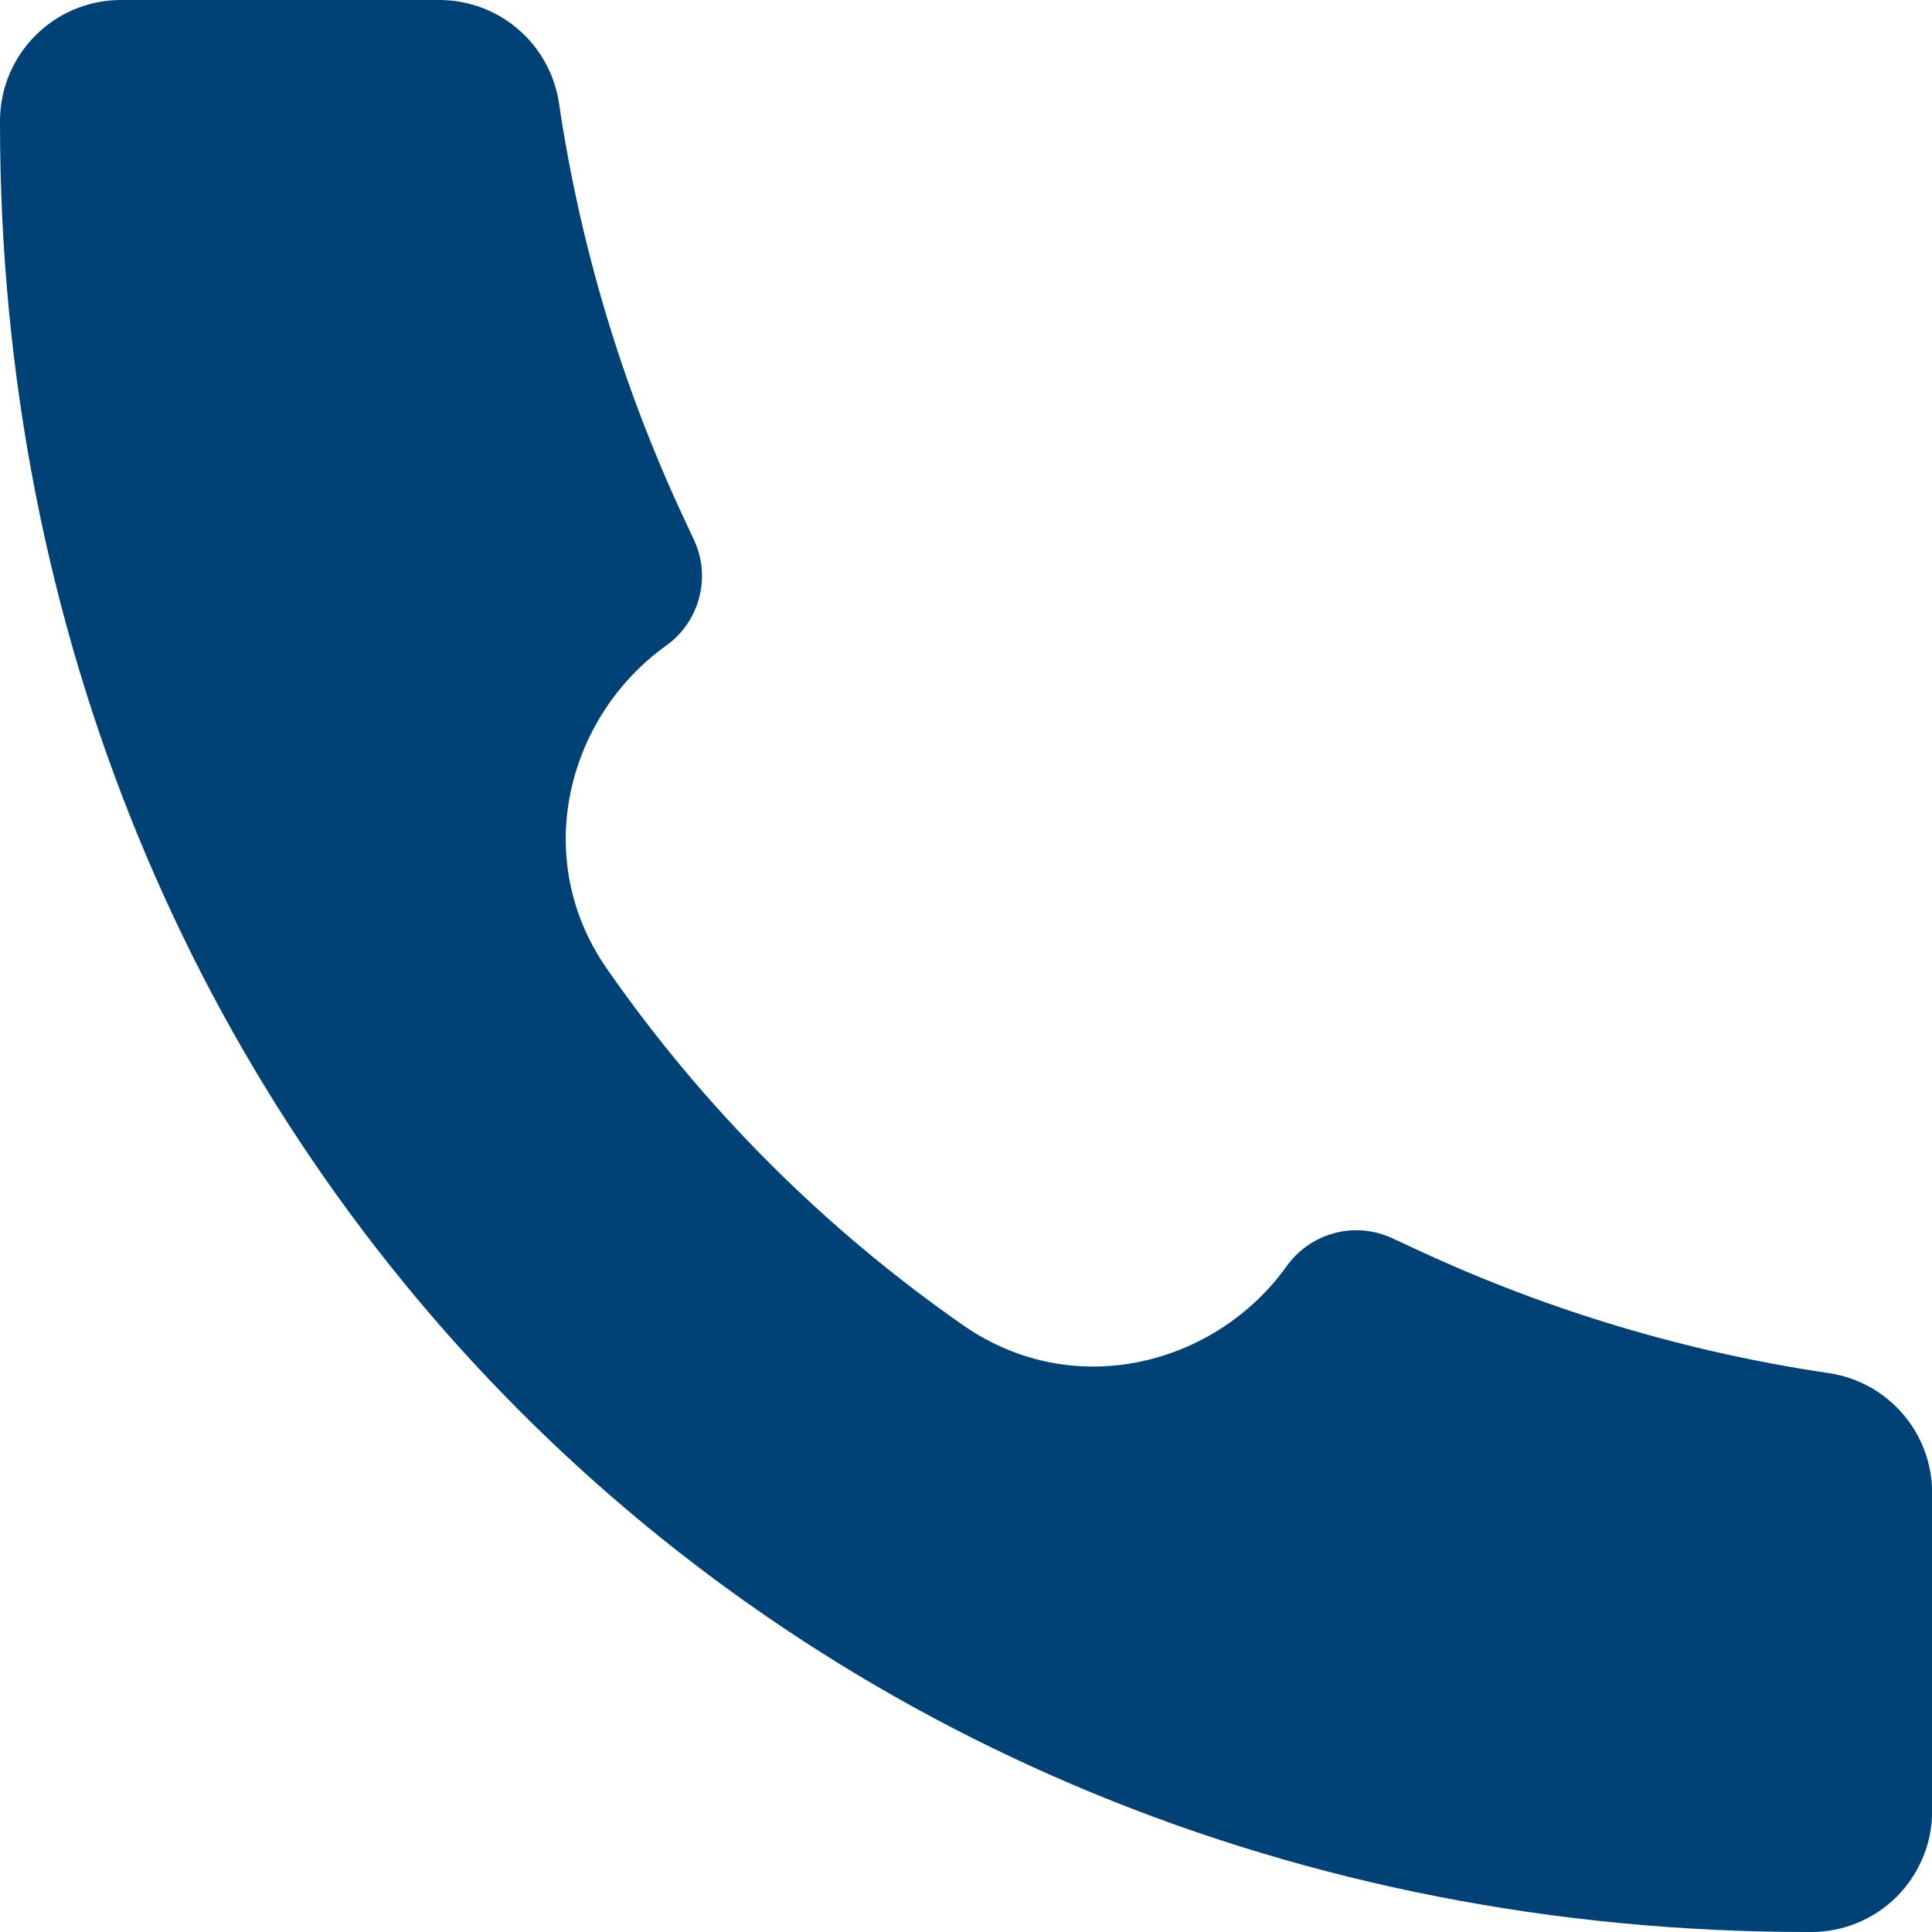
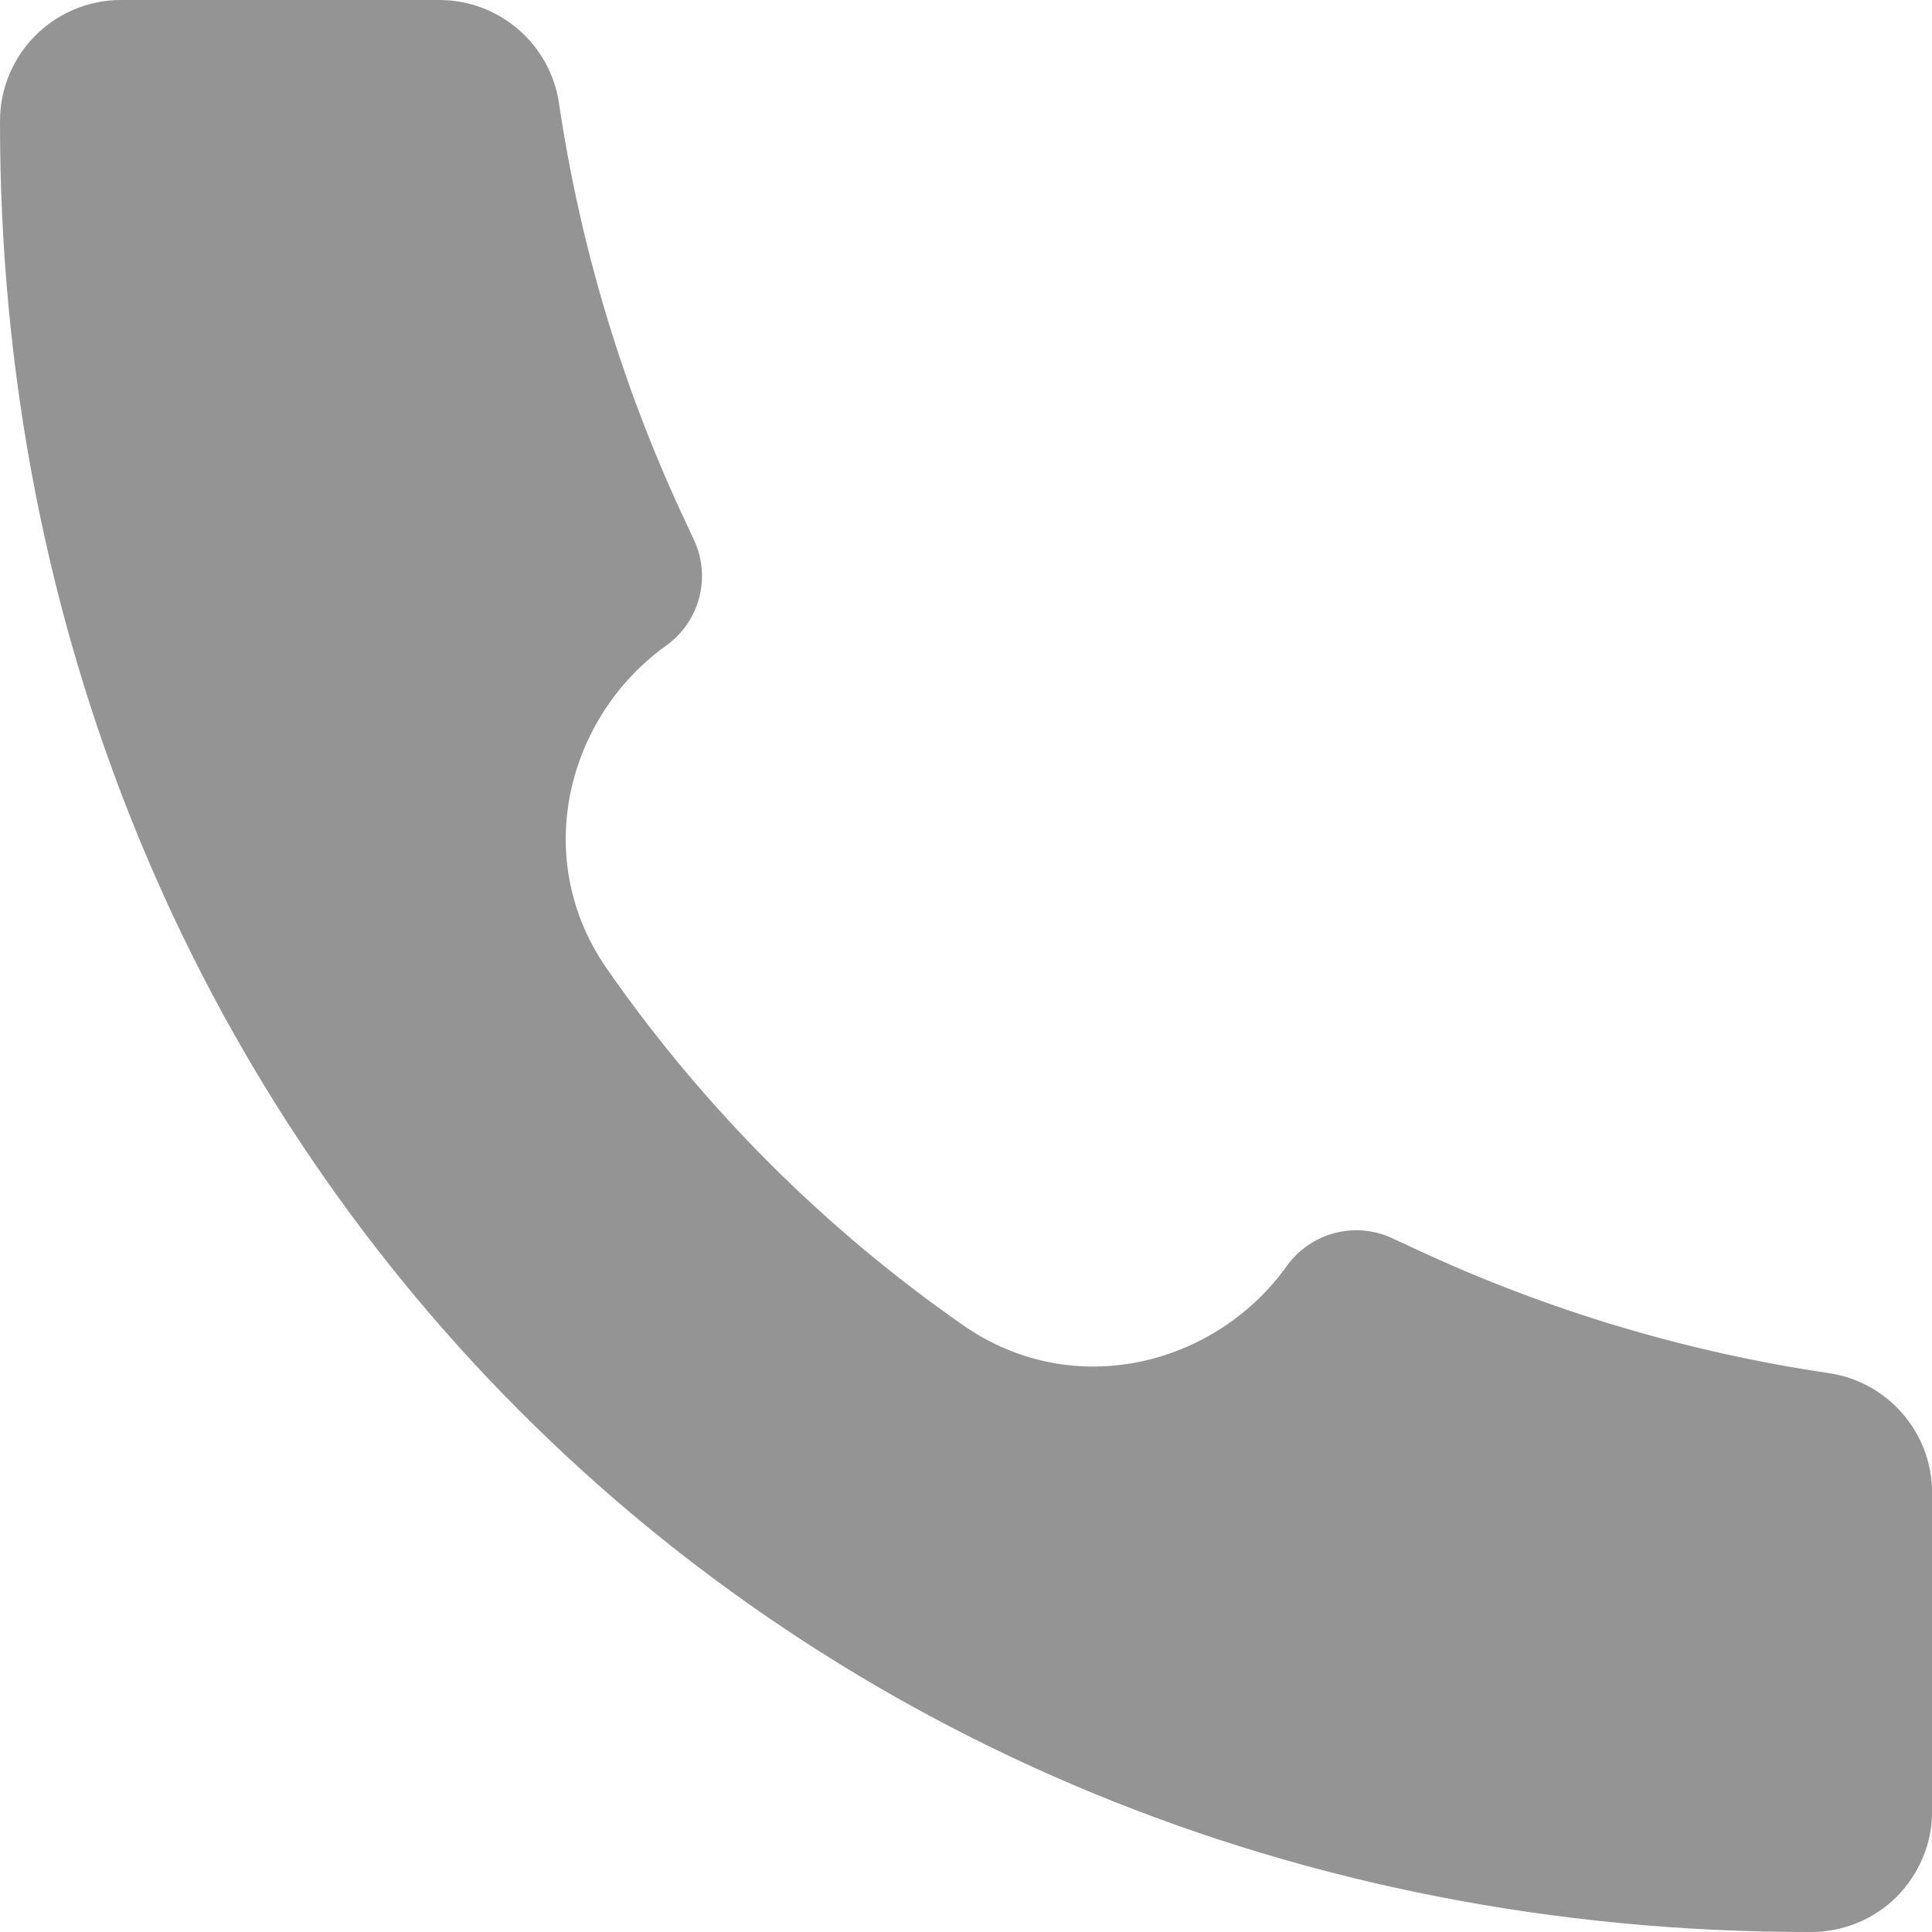
<svg xmlns="http://www.w3.org/2000/svg" width="15" height="15" fill="none">
-   <path d="M14.06 15C6.062 15.011-.008 8.869 0 .94A.94.94 0 0 1 .938 0h2.475a.94.94 0 0 1 .927.801 11.64 11.64 0 0 0 .952 3.185l.097.208c.065.14.079.298.039.448s-.13.28-.255.37c-.767.548-1.059 1.649-.462 2.508a11.09 11.09 0 0 0 2.771 2.772c.86.596 1.961.304 2.508-.462.09-.126.221-.216.37-.256s.308-.026.448.039l.207.096c1.011.469 2.083.789 3.185.952a.94.94 0 0 1 .801.928v2.474c0 .123-.024.245-.072.359s-.116.217-.203.304a.94.94 0 0 1-.663.274h-.002z" fill="#004275" />
+   <path d="M14.06 15C6.062 15.011-.008 8.869 0 .94A.94.94 0 0 1 .938 0h2.475a.94.94 0 0 1 .927.801 11.64 11.64 0 0 0 .952 3.185l.097.208c.065.14.079.298.039.448s-.13.28-.255.37c-.767.548-1.059 1.649-.462 2.508a11.09 11.09 0 0 0 2.771 2.772c.86.596 1.961.304 2.508-.462.09-.126.221-.216.37-.256s.308-.026.448.039l.207.096c1.011.469 2.083.789 3.185.952a.94.94 0 0 1 .801.928v2.474c0 .123-.024.245-.072.359s-.116.217-.203.304a.94.94 0 0 1-.663.274h-.002z" fill="#4f4e4e" fill-opacity=".6" />
</svg>
